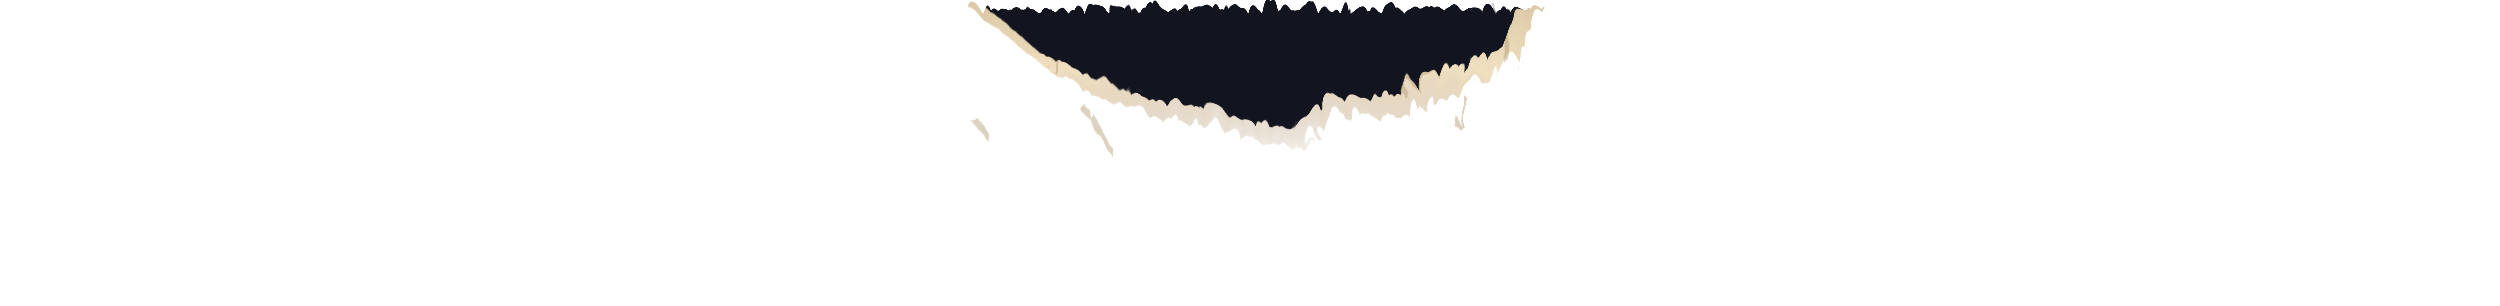
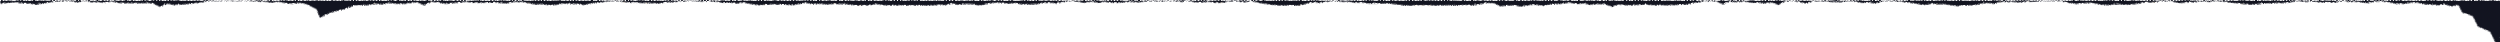
- <svg xmlns="http://www.w3.org/2000/svg" width="180" height="22" viewBox="0 0 180 22">
+ <svg xmlns="http://www.w3.org/2000/svg" viewBox="0 0 1440 24" preserveAspectRatio="none">
  <defs>
-     <linearGradient id="fiber">
-       <stop stop-color="#cbb68f" />
-       <stop offset=".55" stop-color="#ead3a7" stop-opacity=".8" />
-       <stop offset="1" stop-color="#9b7950" stop-opacity=".15" />
-     </linearGradient>
-     <filter id="fray" x="-30%" width="160%">
-       <feTurbulence baseFrequency=".3 .7" numOctaves="2" seed="18" result="noise" />
-       <feDisplacementMap in="SourceGraphic" in2="noise" scale="2" />
+     <filter id="fray" x="-30%" y="-10%" width="160%" height="120%">
+       <feTurbulence baseFrequency=".6 .45" numOctaves="2" seed="23" result="noise" />
+       <feDisplacementMap in="SourceGraphic" in2="noise" scale="1.1" />
    </filter>
  </defs>
-   <g transform="matrix(0 1 1 0 29.3 0)" filter="url(#fray)">
-     <path d="M -2.00 40.00 L 0.10 40.00 L 2.29 42.96 L 4.81 45.91 L 6.16 48.87 L 7.28 51.83 L 8.27 54.79 L 8.66 57.74 L 9.54 60.70 L 9.94 63.66 L 7.87 66.62 L 7.87 69.57 L 7.04 72.53 L 5.94 75.49 L 4.53 78.44 L 0.10 81.40 L -2.00 81.40 Z" fill="url(#fiber)" opacity=".9" />
-     <path d="M4.73 70.42 l1.61 1.07" stroke="#b49a71" stroke-width=".45" opacity=".45" />
-     <path d="M6.87 76.15 l1.65 -1.21" stroke="#b49a71" stroke-width=".45" opacity=".45" />
-     <path d="M8.02 40.28 l1.66 1.36" stroke="#b49a71" stroke-width=".45" opacity=".45" />
-     <path d="M4.88 62.27 l2.58 1.95" stroke="#b49a71" stroke-width=".45" opacity=".45" />
-     <path d="M2.49 64.84 l1.34 -0.14" stroke="#b49a71" stroke-width=".45" opacity=".45" />
-     <path d="M1.19 78.21 l3.05 0.79" stroke="#b49a71" stroke-width=".45" opacity=".45" />
-     <path d="M1.70 46.64 l3.06 -0.38" stroke="#b49a71" stroke-width=".45" opacity=".45" />
-     <path d="M3.95 56.85 l1.30 1.23" stroke="#b49a71" stroke-width=".45" opacity=".45" />
-     <path d="M4.39 64.36 l2.02 1.87" stroke="#b49a71" stroke-width=".45" opacity=".45" />
-     <path d="M4.48 74.11 l1.27 -2.11" stroke="#b49a71" stroke-width=".45" opacity=".45" />
-     <path d="M0.65 46.30 l2.94 0.26" stroke="#b49a71" stroke-width=".45" opacity=".45" />
-     <path d="M7.48 48.44 l2.89 1.75" stroke="#b49a71" stroke-width=".45" opacity=".45" />
-     <path d="M -2.00 40.00 L 0.10 40.00 L 2.29 42.96 L 4.81 45.91 L 6.16 48.87 L 7.28 51.83 L 8.27 54.79 L 8.66 57.74 L 9.54 60.70 L 9.94 63.66 L 7.87 66.62 L 7.87 69.57 L 7.04 72.53 L 5.94 75.49 L 4.53 78.44 L 0.10 81.40 L -2.00 81.40 Z" fill="#121420" transform="translate(-1.5 -.8)" />
+   <g filter="url(#fray)" fill="#121420" stroke="none" stroke-linejoin="round">
+     <path d="M 164 -3 L 169 1 L 176 2 L 182 5 L 184 10 L 190 7 L 198 5 L 206 2 L 212 -3 Z" />
+     <path d="M 0.00 1.91 L 4.00 1.25 L 8.00 0.93 L 12.00 1.67 L 16.00 1.57 L 20.00 2.29 L 24.00 1.97 L 28.00 1.13 L 32.00 0.49 L 36.00 0.39 L 40.00 0.25 L 44.00 1.09 L 48.00 0.25 L 52.00 0.86 L 56.00 0.98 L 60.00 1.34 L 64.00 0.53 L 68.00 1.30 L 72.00 1.63 L 76.00 1.45 L 80.00 1.62 L 84.00 1.50 L 88.00 1.71 L 92.00 3.74 L 96.00 1.78 L 100.00 2.63 L 104.00 2.27 L 108.00 1.94 L 112.00 1.64 L 116.00 0.97 L 120.00 0.42 L 124.00 0.27 L 128.00 0.25 L 132.00 0.25 L 136.00 0.25 L 140.00 0.25 L 144.00 0.25 L 148.00 0.58 L 152.00 0.79 L 156.00 1.10 L 160.00 0.76 L 164.00 1.54 L 168.00 1.88 L 172.00 1.35 L 176.00 1.33 L 180.00 1.59 L 184.00 2.24 L 188.00 2.26 L 192.00 1.84 L 196.00 1.71 L 200.00 2.26 L 204.00 2.78 L 208.00 2.80 L 212.00 2.61 L 216.00 1.96 L 220.00 2.13 L 224.00 1.45 L 228.00 1.93 L 232.00 1.95 L 236.00 1.55 L 240.00 1.06 L 244.00 2.82 L 248.00 0.85 L 252.00 1.14 L 256.00 1.89 L 260.00 1.59 L 264.00 1.21 L 268.00 0.68 L 272.00 1.25 L 276.00 1.31 L 280.00 1.22 L 284.00 1.12 L 288.00 1.44 L 292.00 1.60 L 296.00 0.83 L 300.00 0.79 L 304.00 1.52 L 308.00 2.25 L 312.00 2.04 L 316.00 2.74 L 320.00 2.49 L 324.00 1.72 L 328.00 1.97 L 332.00 1.97 L 336.00 2.54 L 340.00 1.78 L 344.00 1.28 L 348.00 0.78 L 352.00 0.25 L 356.00 0.59 L 360.00 0.91 L 364.00 1.37 L 368.00 1.30 L 372.00 1.44 L 376.00 1.58 L 380.00 1.75 L 384.00 0.91 L 388.00 1.01 L 392.00 0.58 L 396.00 0.25 L 400.00 0.25 L 404.00 0.72 L 408.00 0.55 L 412.00 0.65 L 416.00 1.23 L 420.00 1.12 L 424.00 1.70 L 428.00 1.17 L 432.00 1.97 L 436.00 2.66 L 440.00 2.37 L 444.00 2.15 L 448.00 2.27 L 452.00 2.34 L 456.00 2.72 L 460.00 1.99 L 464.00 1.39 L 468.00 2.15 L 472.00 1.82 L 476.00 2.28 L 480.00 1.85 L 484.00 2.02 L 488.00 2.19 L 492.00 2.80 L 496.00 2.80 L 500.00 2.80 L 504.00 1.99 L 508.00 2.68 L 512.00 2.80 L 516.00 2.76 L 520.00 2.80 L 524.00 2.80 L 528.00 2.80 L 532.00 2.80 L 536.00 2.79 L 540.00 2.54 L 544.00 2.59 L 548.00 1.80 L 552.00 2.50 L 556.00 1.97 L 560.00 2.11 L 564.00 2.80 L 568.00 2.04 L 572.00 1.30 L 576.00 1.43 L 580.00 1.74 L 584.00 1.38 L 588.00 2.16 L 592.00 2.20 L 596.00 2.14 L 600.00 1.54 L 604.00 1.20 L 608.00 1.85 L 612.00 0.90 L 616.00 0.25 L 620.00 0.53 L 624.00 1.25 L 628.00 0.59 L 632.00 1.24 L 636.00 0.67 L 640.00 1.24 L 644.00 1.32 L 648.00 0.82 L 652.00 0.85 L 656.00 0.92 L 660.00 0.45 L 664.00 0.27 L 668.00 0.58 L 672.00 0.25 L 676.00 0.25 L 680.00 0.84 L 684.00 0.25 L 688.00 1.10 L 692.00 1.05 L 696.00 0.65 L 700.00 1.37 L 704.00 1.16 L 708.00 0.55 L 712.00 0.43 L 716.00 0.99 L 720.00 0.35 L 724.00 1.10 L 728.00 1.88 L 732.00 2.43 L 736.00 2.80 L 740.00 2.80 L 744.00 2.80 L 748.00 2.91 L 752.00 1.85 L 756.00 1.05 L 760.00 1.45 L 764.00 0.70 L 768.00 0.25 L 772.00 0.71 L 776.00 0.76 L 780.00 1.28 L 784.00 1.18 L 788.00 1.82 L 792.00 1.79 L 796.00 1.65 L 800.00 1.71 L 804.00 2.20 L 808.00 2.80 L 812.00 2.80 L 816.00 2.80 L 820.00 2.80 L 824.00 2.80 L 828.00 2.80 L 832.00 2.76 L 836.00 2.80 L 840.00 2.80 L 844.00 2.50 L 848.00 2.80 L 852.00 2.16 L 856.00 1.34 L 860.00 1.43 L 864.00 3.42 L 868.00 2.80 L 872.00 2.80 L 876.00 3.47 L 880.00 2.80 L 884.00 2.33 L 888.00 3.11 L 892.00 2.22 L 896.00 2.13 L 900.00 1.73 L 904.00 1.23 L 908.00 1.86 L 912.00 1.73 L 916.00 2.51 L 920.00 1.96 L 924.00 2.01 L 928.00 3.65 L 932.00 2.36 L 936.00 2.66 L 940.00 2.74 L 944.00 2.41 L 948.00 2.23 L 952.00 2.80 L 956.00 2.68 L 960.00 2.67 L 964.00 2.56 L 968.00 2.35 L 972.00 2.19 L 976.00 1.35 L 980.00 0.64 L 984.00 0.62 L 988.00 0.35 L 992.00 2.21 L 996.00 0.69 L 1000.00 0.87 L 1004.00 0.66 L 1008.00 1.18 L 1012.00 1.18 L 1016.00 1.67 L 1020.00 1.17 L 1024.00 2.45 L 1028.00 0.53 L 1032.00 0.25 L 1036.00 0.95 L 1040.00 1.75 L 1044.00 0.30 L 1048.00 0.39 L 1052.00 0.46 L 1056.00 0.94 L 1060.00 0.89 L 1064.00 0.25 L 1068.00 0.66 L 1072.00 1.31 L 1076.00 1.09 L 1080.00 1.77 L 1084.00 0.25 L 1088.00 0.25 L 1092.00 0.50 L 1096.00 0.85 L 1100.00 1.37 L 1104.00 1.84 L 1108.00 2.66 L 1112.00 1.75 L 1116.00 2.15 L 1120.00 2.12 L 1124.00 2.80 L 1128.00 3.28 L 1132.00 2.80 L 1136.00 2.80 L 1140.00 2.11 L 1144.00 1.28 L 1148.00 1.94 L 1152.00 0.74 L 1156.00 0.81 L 1160.00 0.85 L 1164.00 1.06 L 1168.00 0.66 L 1172.00 0.56 L 1176.00 0.25 L 1180.00 0.27 L 1184.00 0.25 L 1188.00 0.68 L 1192.00 1.41 L 1196.00 2.02 L 1200.00 1.56 L 1204.00 1.45 L 1208.00 2.07 L 1212.00 2.67 L 1216.00 2.41 L 1220.00 2.07 L 1224.00 2.40 L 1228.00 2.17 L 1232.00 1.72 L 1236.00 0.99 L 1240.00 1.10 L 1244.00 0.58 L 1248.00 0.25 L 1252.00 0.83 L 1256.00 1.41 L 1260.00 1.21 L 1264.00 0.93 L 1268.00 0.36 L 1272.00 0.74 L 1276.00 0.31 L 1280.00 0.60 L 1284.00 1.04 L 1288.00 1.49 L 1292.00 1.99 L 1296.00 2.29 L 1300.00 2.09 L 1304.00 1.73 L 1308.00 1.68 L 1312.00 1.36 L 1316.00 1.48 L 1320.00 0.82 L 1324.00 0.25 L 1328.00 0.85 L 1332.00 0.44 L 1336.00 1.08 L 1340.00 1.09 L 1344.00 1.17 L 1348.00 0.43 L 1352.00 0.78 L 1356.00 0.67 L 1360.00 1.06 L 1364.00 1.47 L 1368.00 0.70 L 1372.00 0.57 L 1376.00 1.17 L 1380.00 1.95 L 1384.00 1.87 L 1388.00 1.27 L 1392.00 1.28 L 1396.00 2.12 L 1400.00 2.40 L 1404.00 2.76 L 1408.00 2.16 L 1412.00 3.53 L 1416.00 2.27 L 1420.00 2.80 L 1424.00 2.80 L 1428.00 2.52 L 1432.00 2.40 L 1436.00 1.66 L 1440.00 1.13 L 1444.00 0.68 L 1444.00 -3.00 L -3.00 -3.00 Z" />
+     <path d="M 1408 -3 L 1416 3 L 1418 7 L 1424 9 L 1427 15 L 1434 18 L 1437 24 L 1443 27 L 1443 -3 Z" />
+   </g>
+   <g fill="none" stroke="#ead3a7" stroke-opacity=".42" stroke-width=".38" stroke-linecap="round">
+     <path d="M 216.00 1.96 l -0.80 0.33" />
+     <path d="M 248.00 0.85 l 0.35 0.51" />
+     <path d="M 304.00 1.52 l 0.99 0.44" />
+     <path d="M 360.00 0.91 l -0.87 0.72" />
+     <path d="M 372.00 1.44 l 0.64 0.81" />
+     <path d="M 440.00 2.37 l 0.48 0.64" />
+     <path d="M 480.00 1.85 l 0.83 0.48" />
+     <path d="M 496.00 2.80 l -1.22 0.43" />
+     <path d="M 704.00 1.16 l -1.13 0.78" />
+     <path d="M 748.00 2.91 l 1.27 0.31" />
+     <path d="M 816.00 2.80 l -0.98 0.84" />
+     <path d="M 820.00 2.80 l -1.19 0.58" />
+     <path d="M 824.00 2.80 l -0.85 0.87" />
+     <path d="M 1116.00 2.15 l -0.80 0.87" />
+     <path d="M 1152.00 0.74 l 0.11 0.68" />
+     <path d="M 1168.00 0.66 l 0.47 0.35" />
+     <path d="M 1240.00 1.10 l 1.29 0.48" />
+     <path d="M 1292.00 1.99 l -0.73 0.57" />
+     <path d="M 1440.00 1.13 l 0.55 0.53" />
  </g>
</svg>
